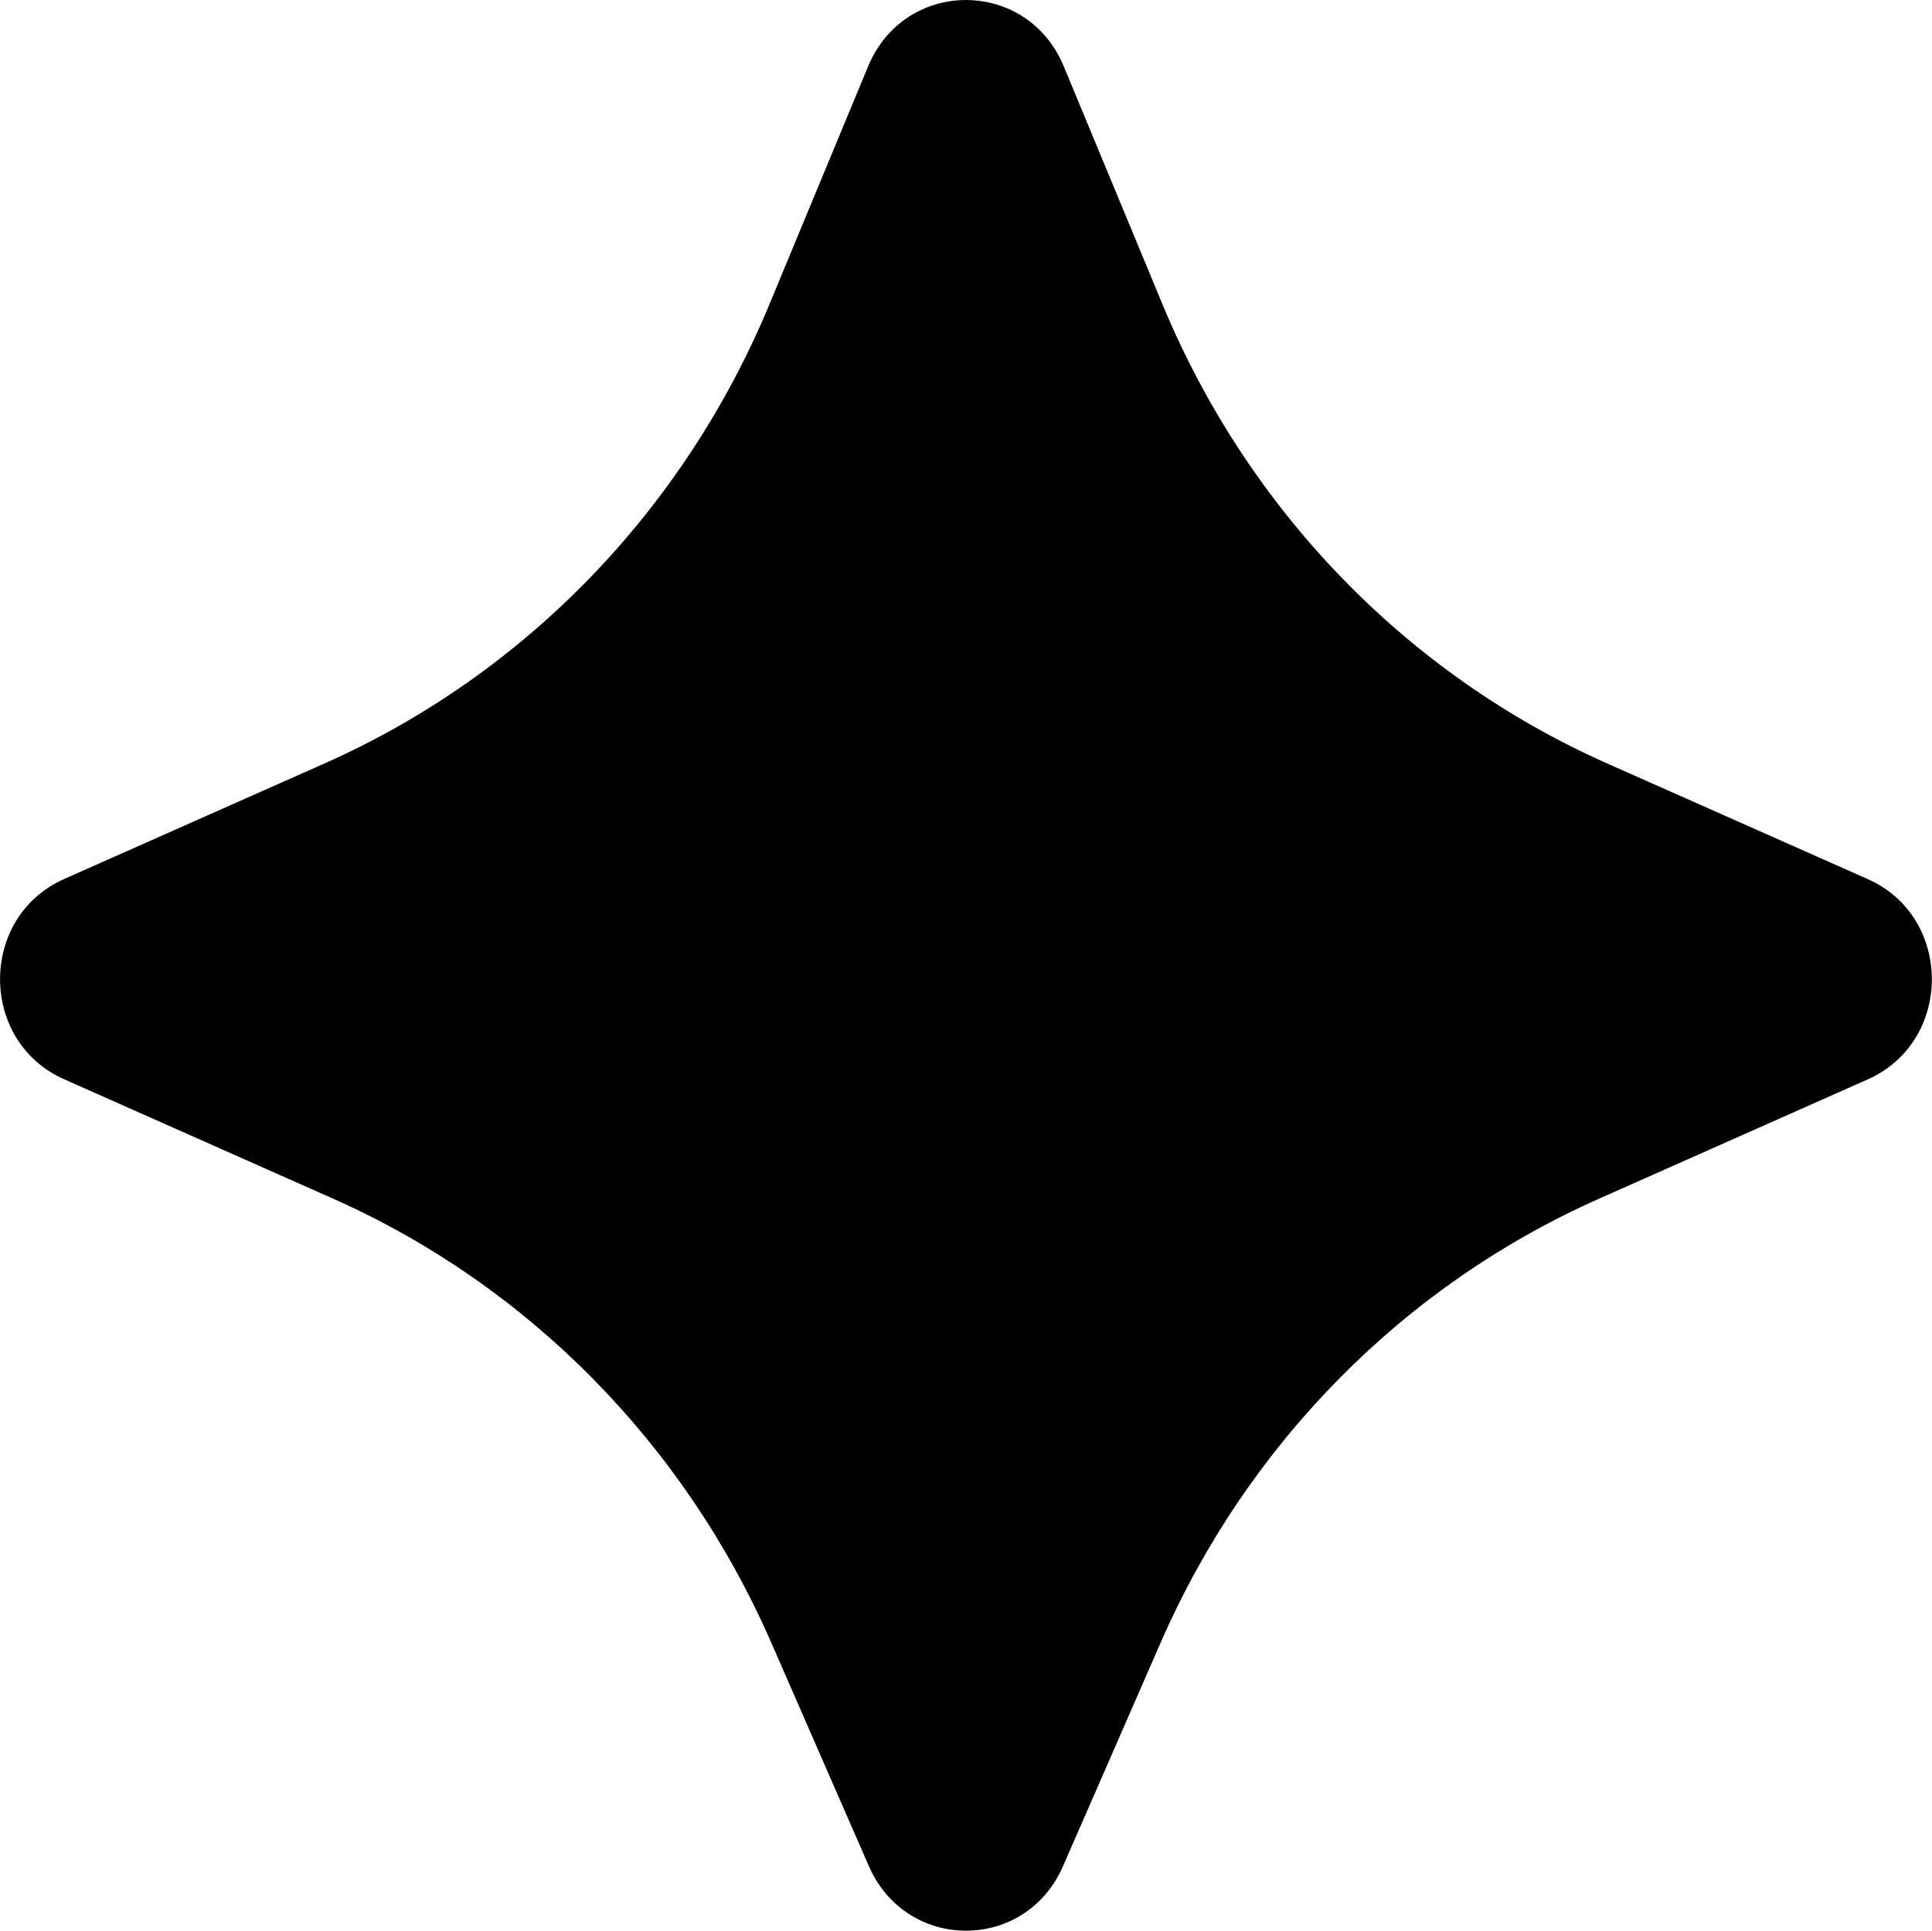
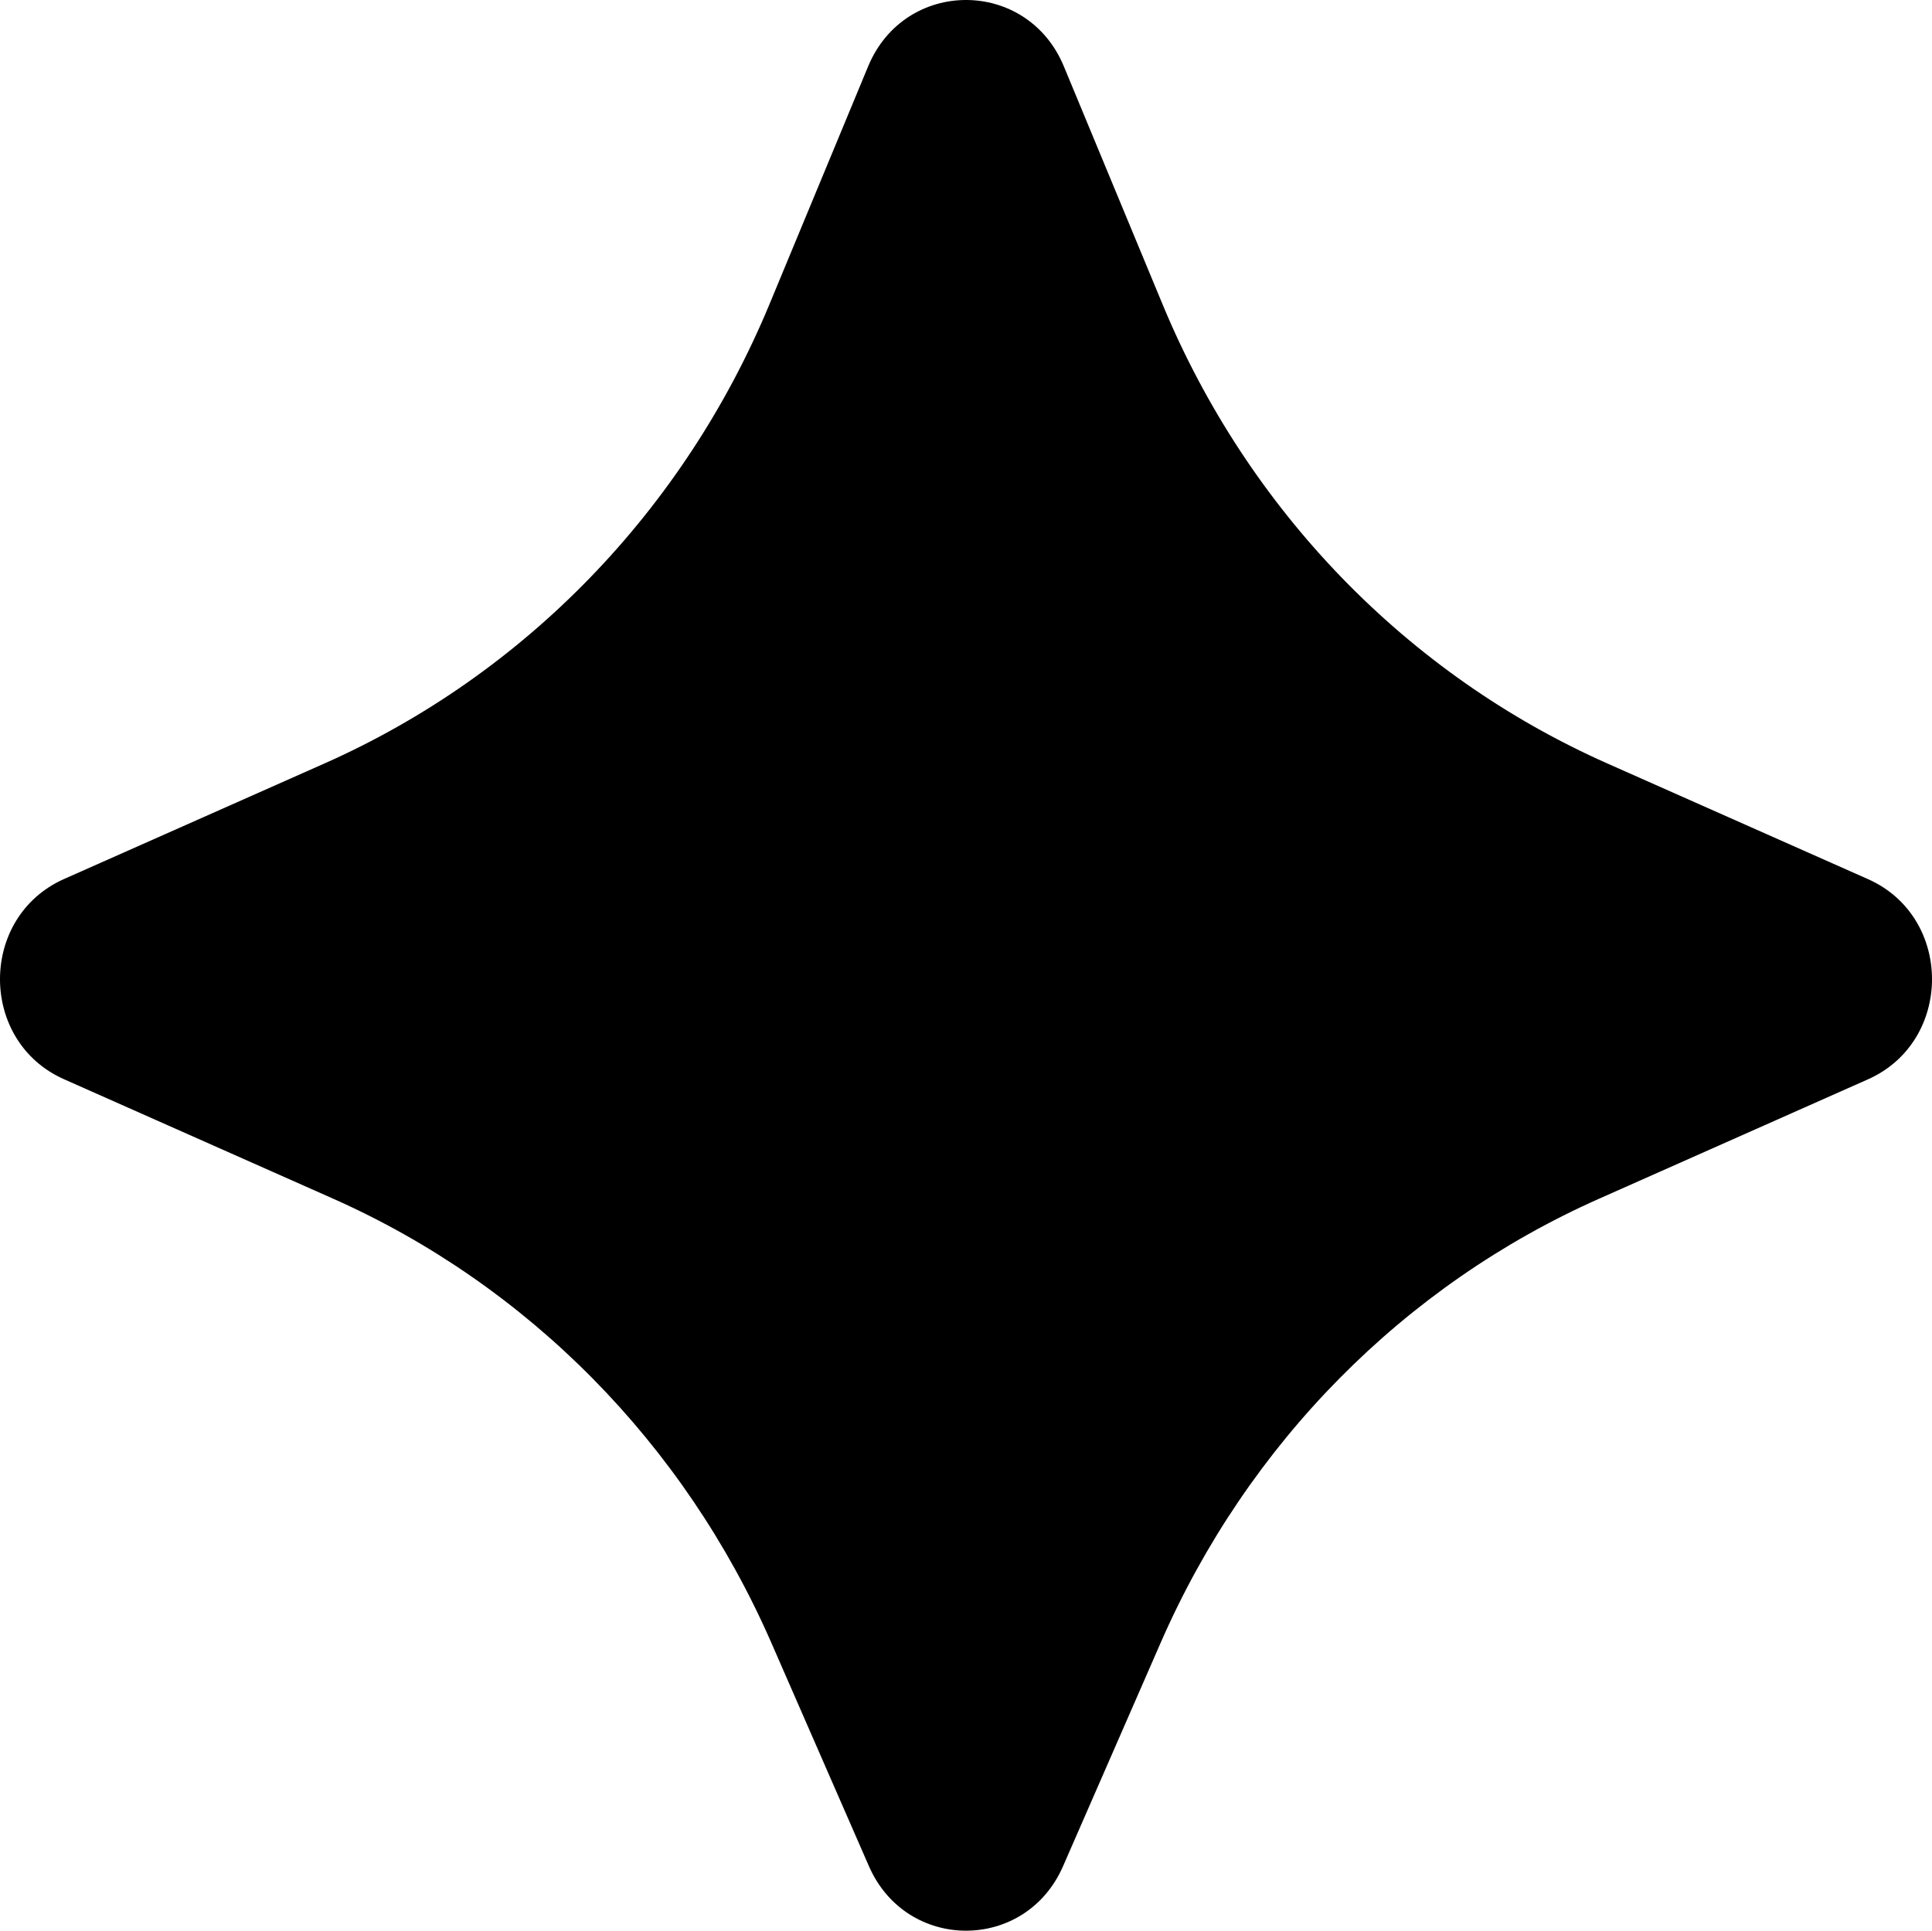
- <svg xmlns="http://www.w3.org/2000/svg" viewBox="880 152.5 196.8 196.7" fill="currentColor" role="img" aria-label="AgentDeck spark">
-   <path d="M 998.23,319.84 l -9.95,22.78 c -3.82,8.76 -15.94,8.76 -19.77,0 l -9.95,-22.78 c -8.86,-20.28 -24.79,-36.42 -44.66,-45.24 L 886.53,262.45 c -8.7,-3.86 -8.7,-16.53 0,-20.4 l 26.52,-11.77 C 933.44,221.23 949.65,204.5 958.36,183.54 l 10.07,-24.28 c 3.74,-9.01 16.19,-9.01 19.93,0 L 998.43,183.54 c 8.7,20.97 24.92,37.71 45.31,46.75 l 26.52,11.77 c 8.7,3.86 8.7,16.53 0,20.4 l -27.38,12.16 C 1023.02,283.43 1007.08,299.57 998.23,319.84 z" />
+ <svg xmlns="http://www.w3.org/2000/svg" viewBox="828.765 -64.697 257.229 257.086" fill="currentColor" role="img" aria-label="AgentDeck spark">
+   <path d="M 983.307 154.026 l -13.007 29.775 c -4.993 11.450 -20.837 11.450 -25.843 0.000 l -13.007 -29.775 c -11.582 -26.508 -32.405 -47.604 -58.379 -59.132 L 837.294 79.013 c -11.373 -5.045 -11.373 -21.606 0.000 -26.664 l 34.667 -15.384 C 898.614 25.135 919.804 3.268 931.190 -24.129 l 13.163 -31.736 c 4.889 -11.777 21.163 -11.777 26.052 0.000 L 983.569 -24.129 c 11.373 27.409 32.575 49.290 59.229 61.106 l 34.667 15.384 c 11.373 5.045 11.373 21.606 0.000 26.664 l -35.791 15.894 C 1015.712 106.435 994.876 127.532 983.307 154.026 Z" />
</svg>
